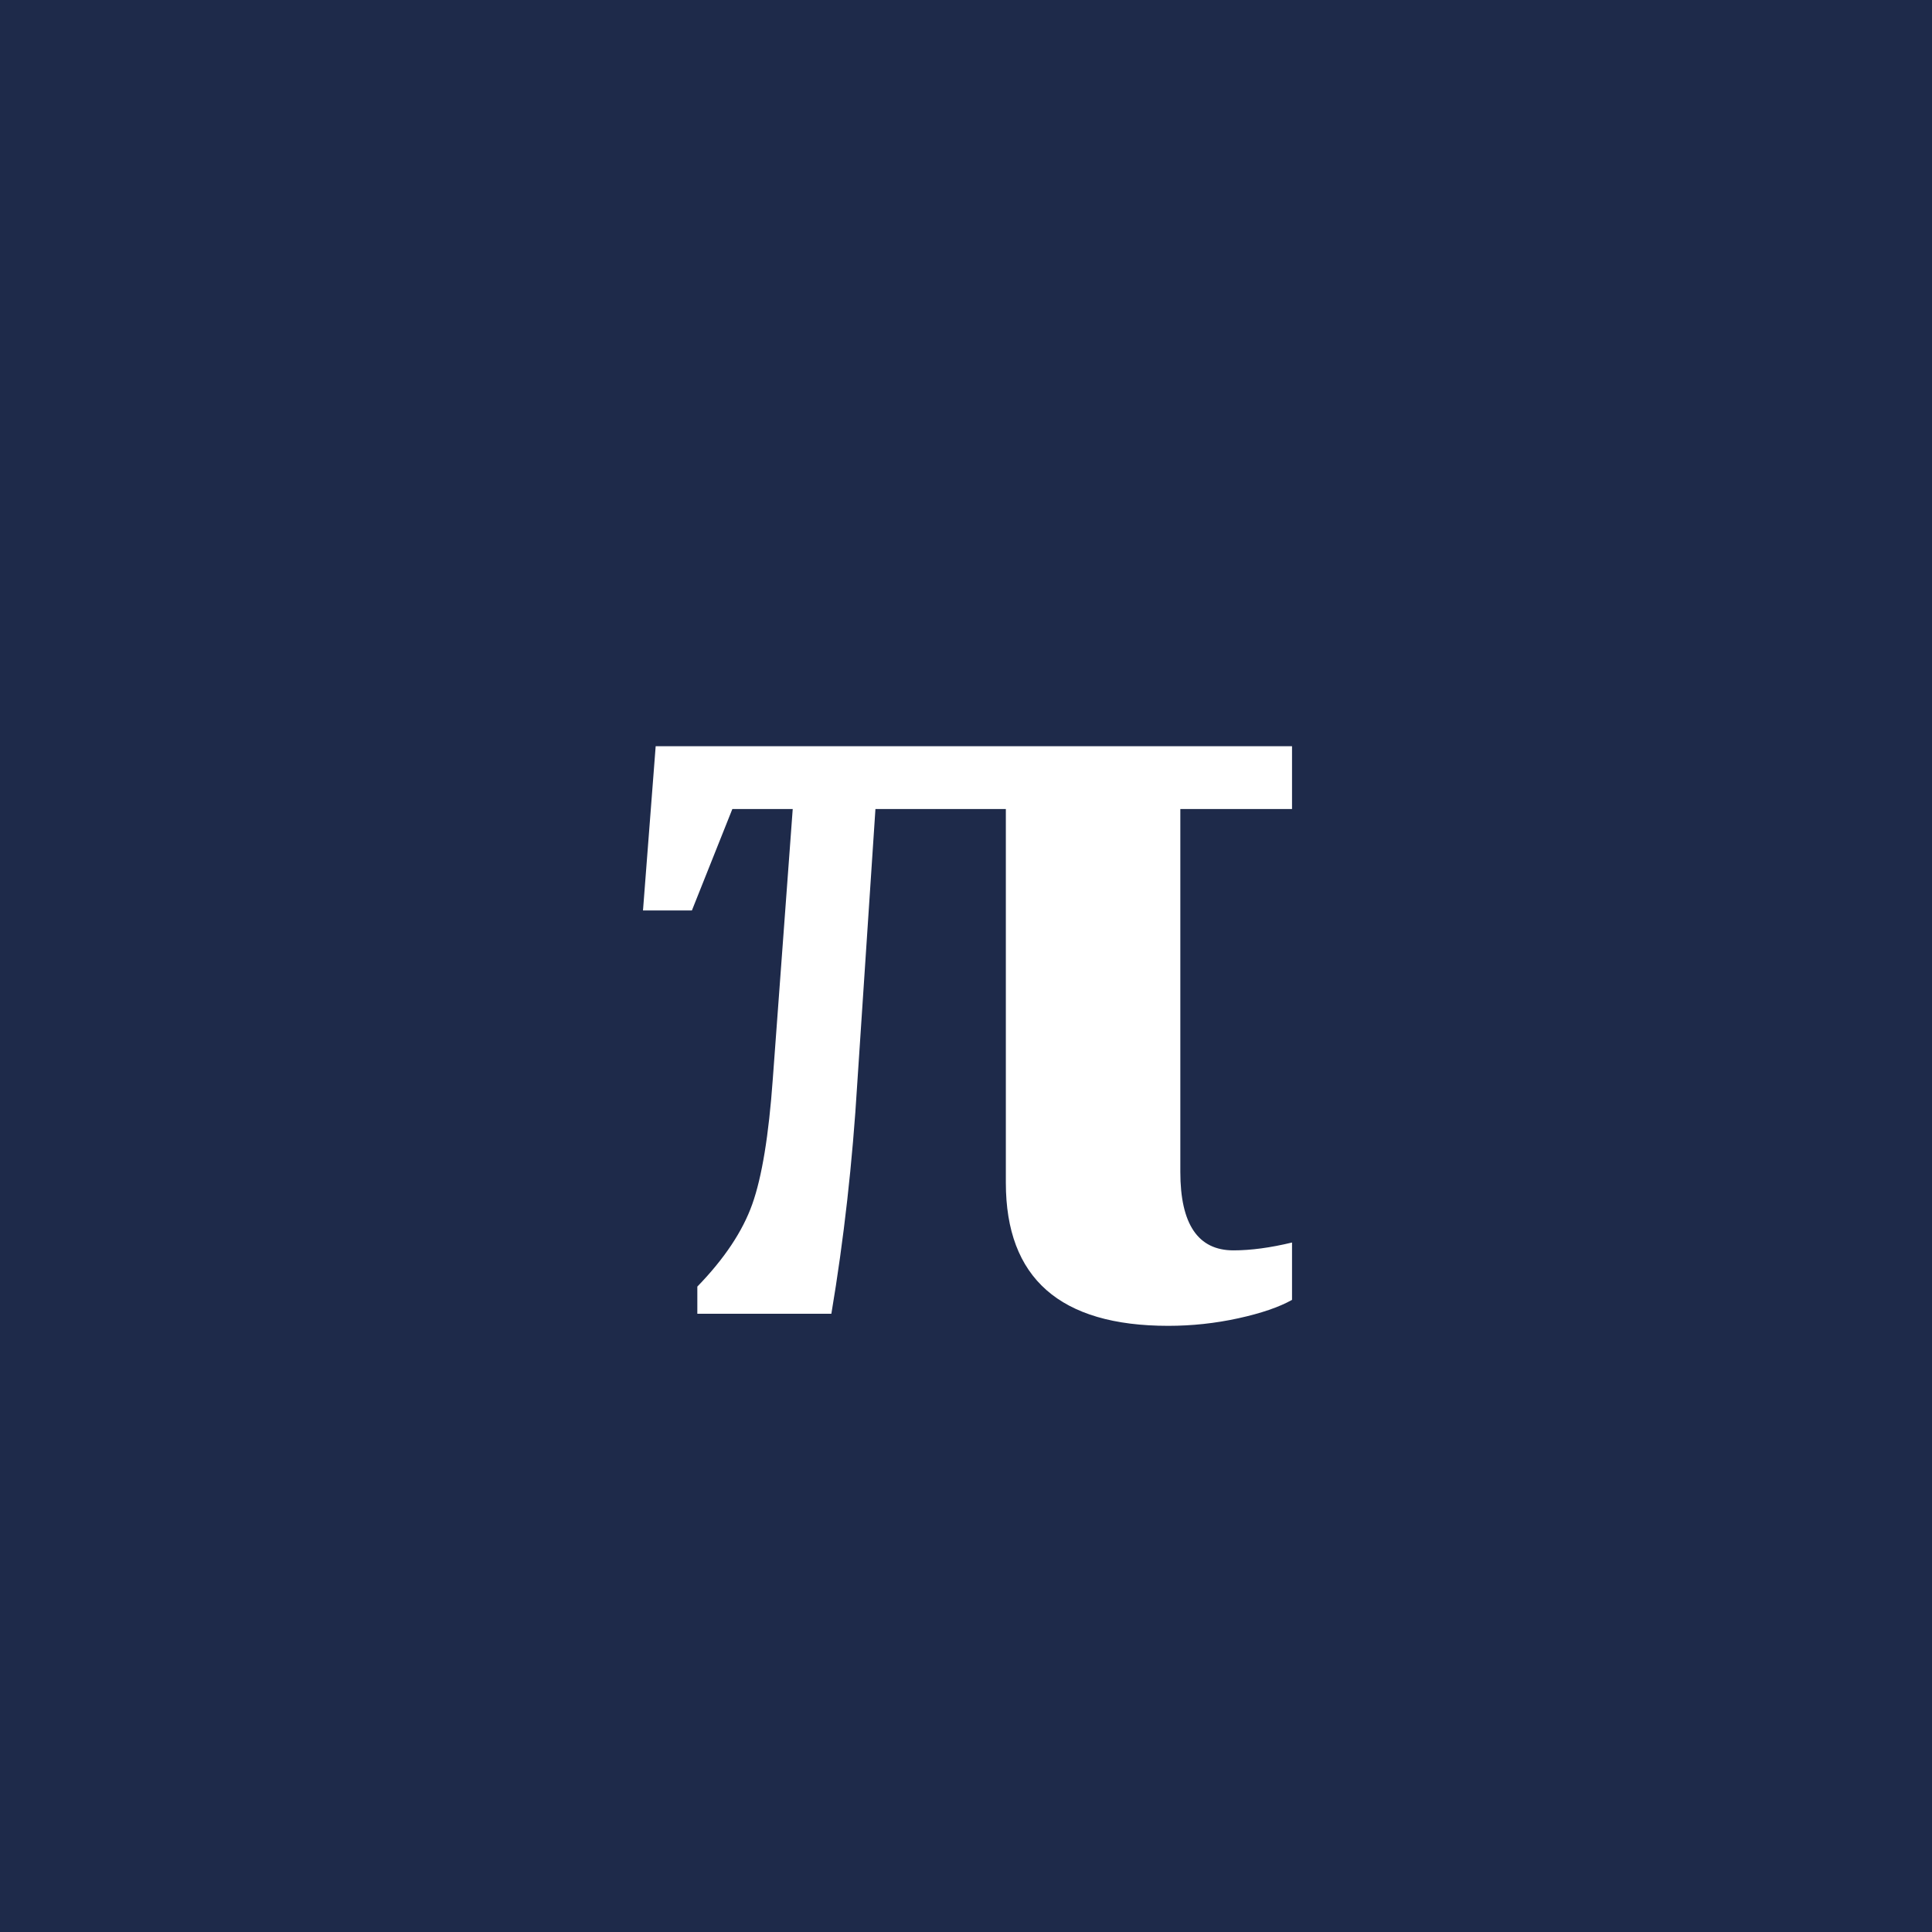
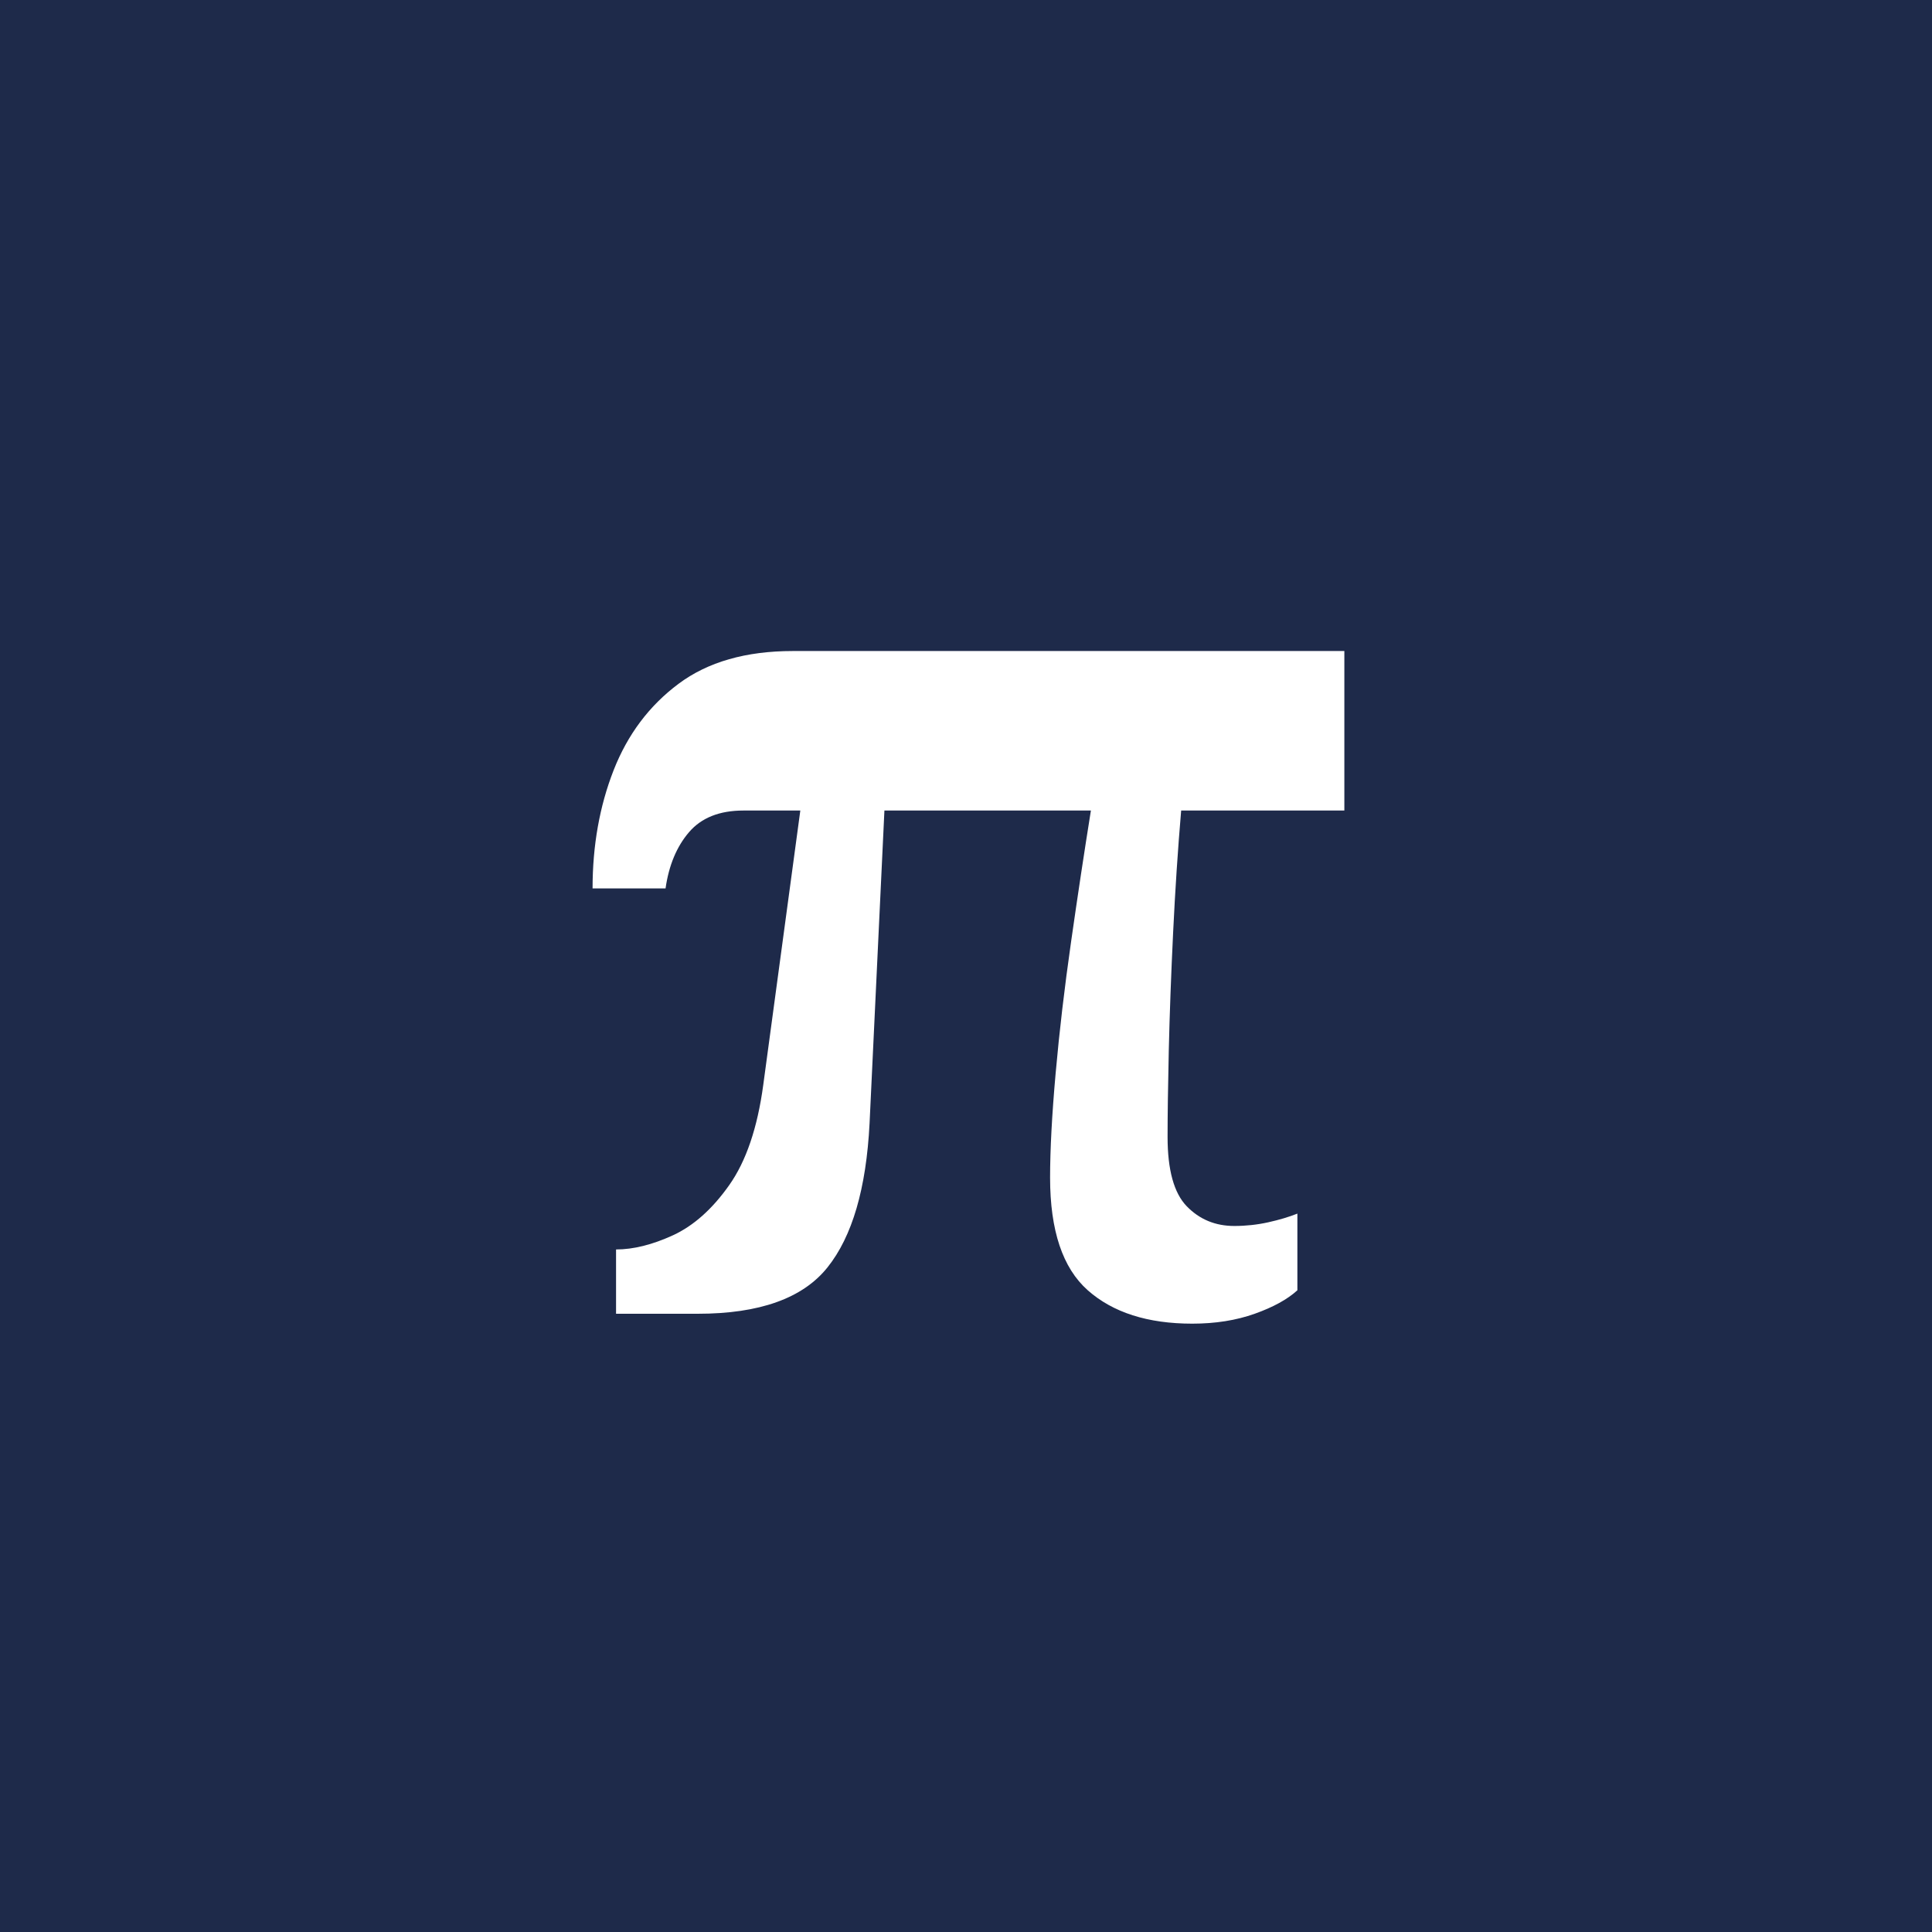
<svg xmlns="http://www.w3.org/2000/svg" viewBox="0 0 500 500" width="500" height="500">
+   <defs>
+     <style>
+       @font-face {
+         font-family: 'GFS Didot';
+         src: url('./fonts/gfs-didot/GFSDidotBold.ttf') format('truetype');
+         font-weight: bold;
+       }
+     </style>
+   </defs>
  <rect width="500" height="500" fill="#1e2a4a" />
-   <text x="250" y="340" font-family="Georgia, 'Times New Roman', serif" font-size="320" font-weight="bold" fill="#ffffff" text-anchor="middle" dominant-baseline="auto">π</text>
+   <text x="250" y="340" font-family="'GFS Didot', Georgia, serif" font-size="320" font-weight="bold" fill="#ffffff" text-anchor="middle" dominant-baseline="auto">π</text>
</svg>
